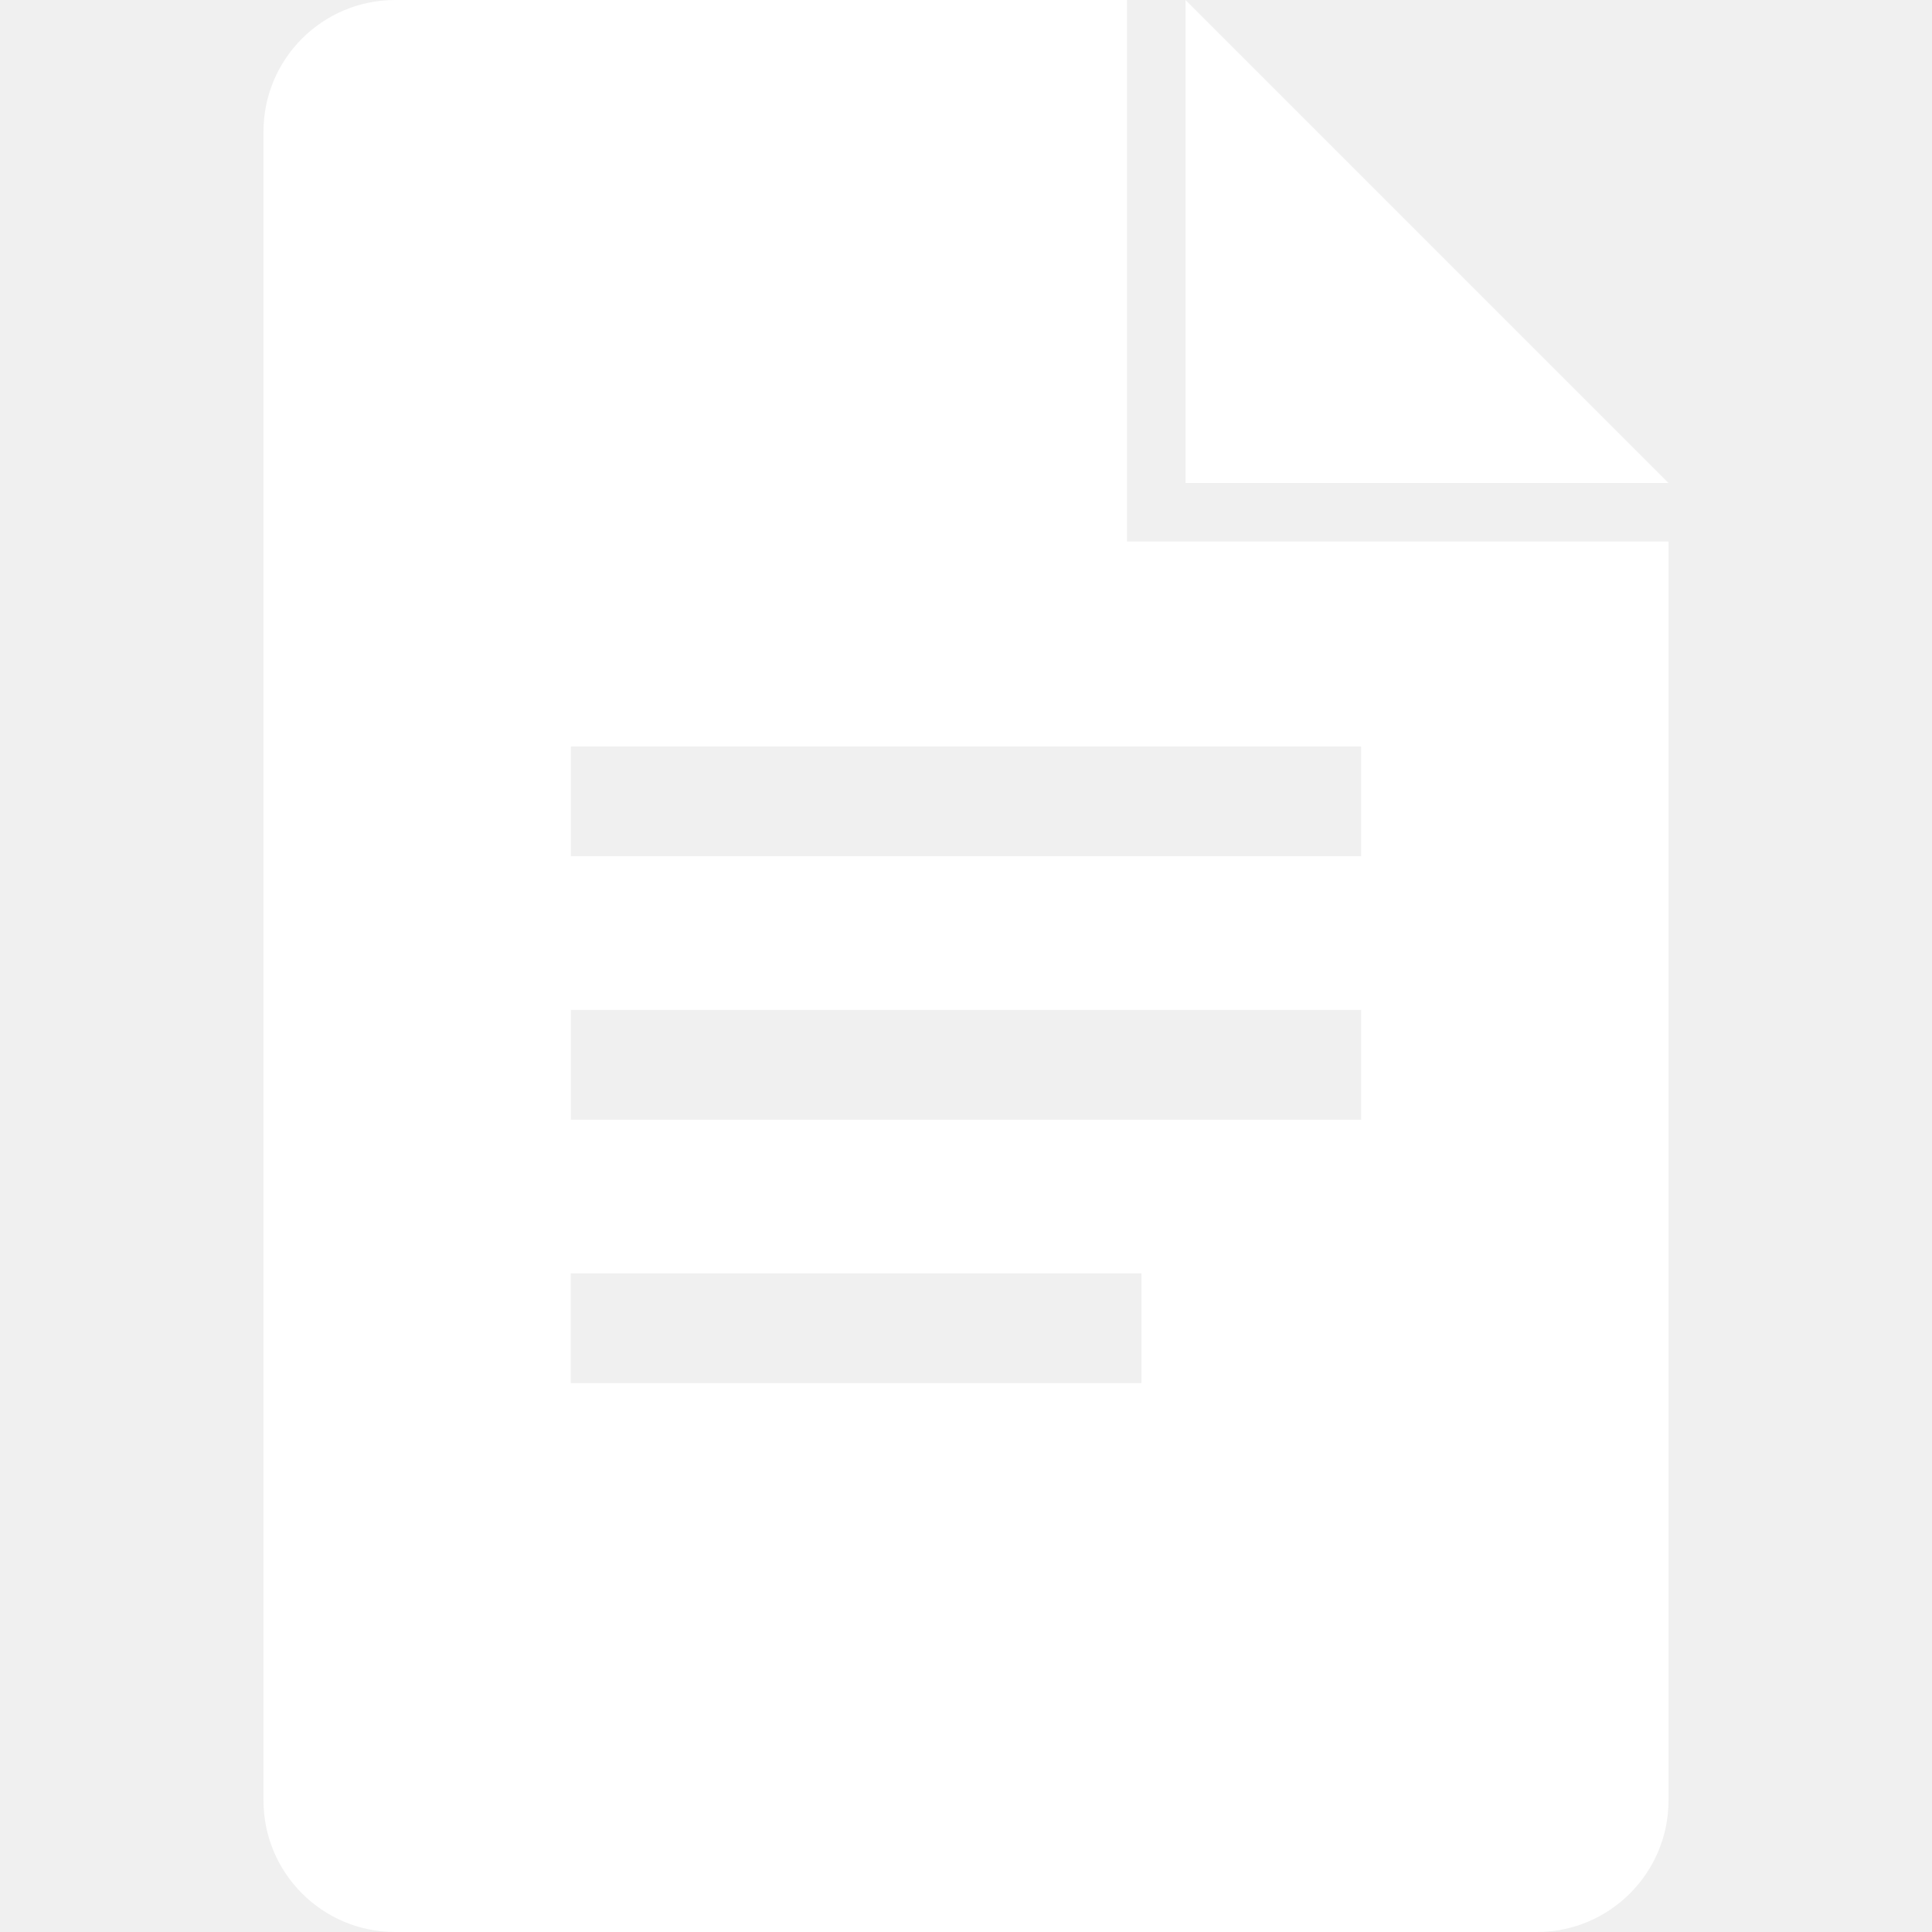
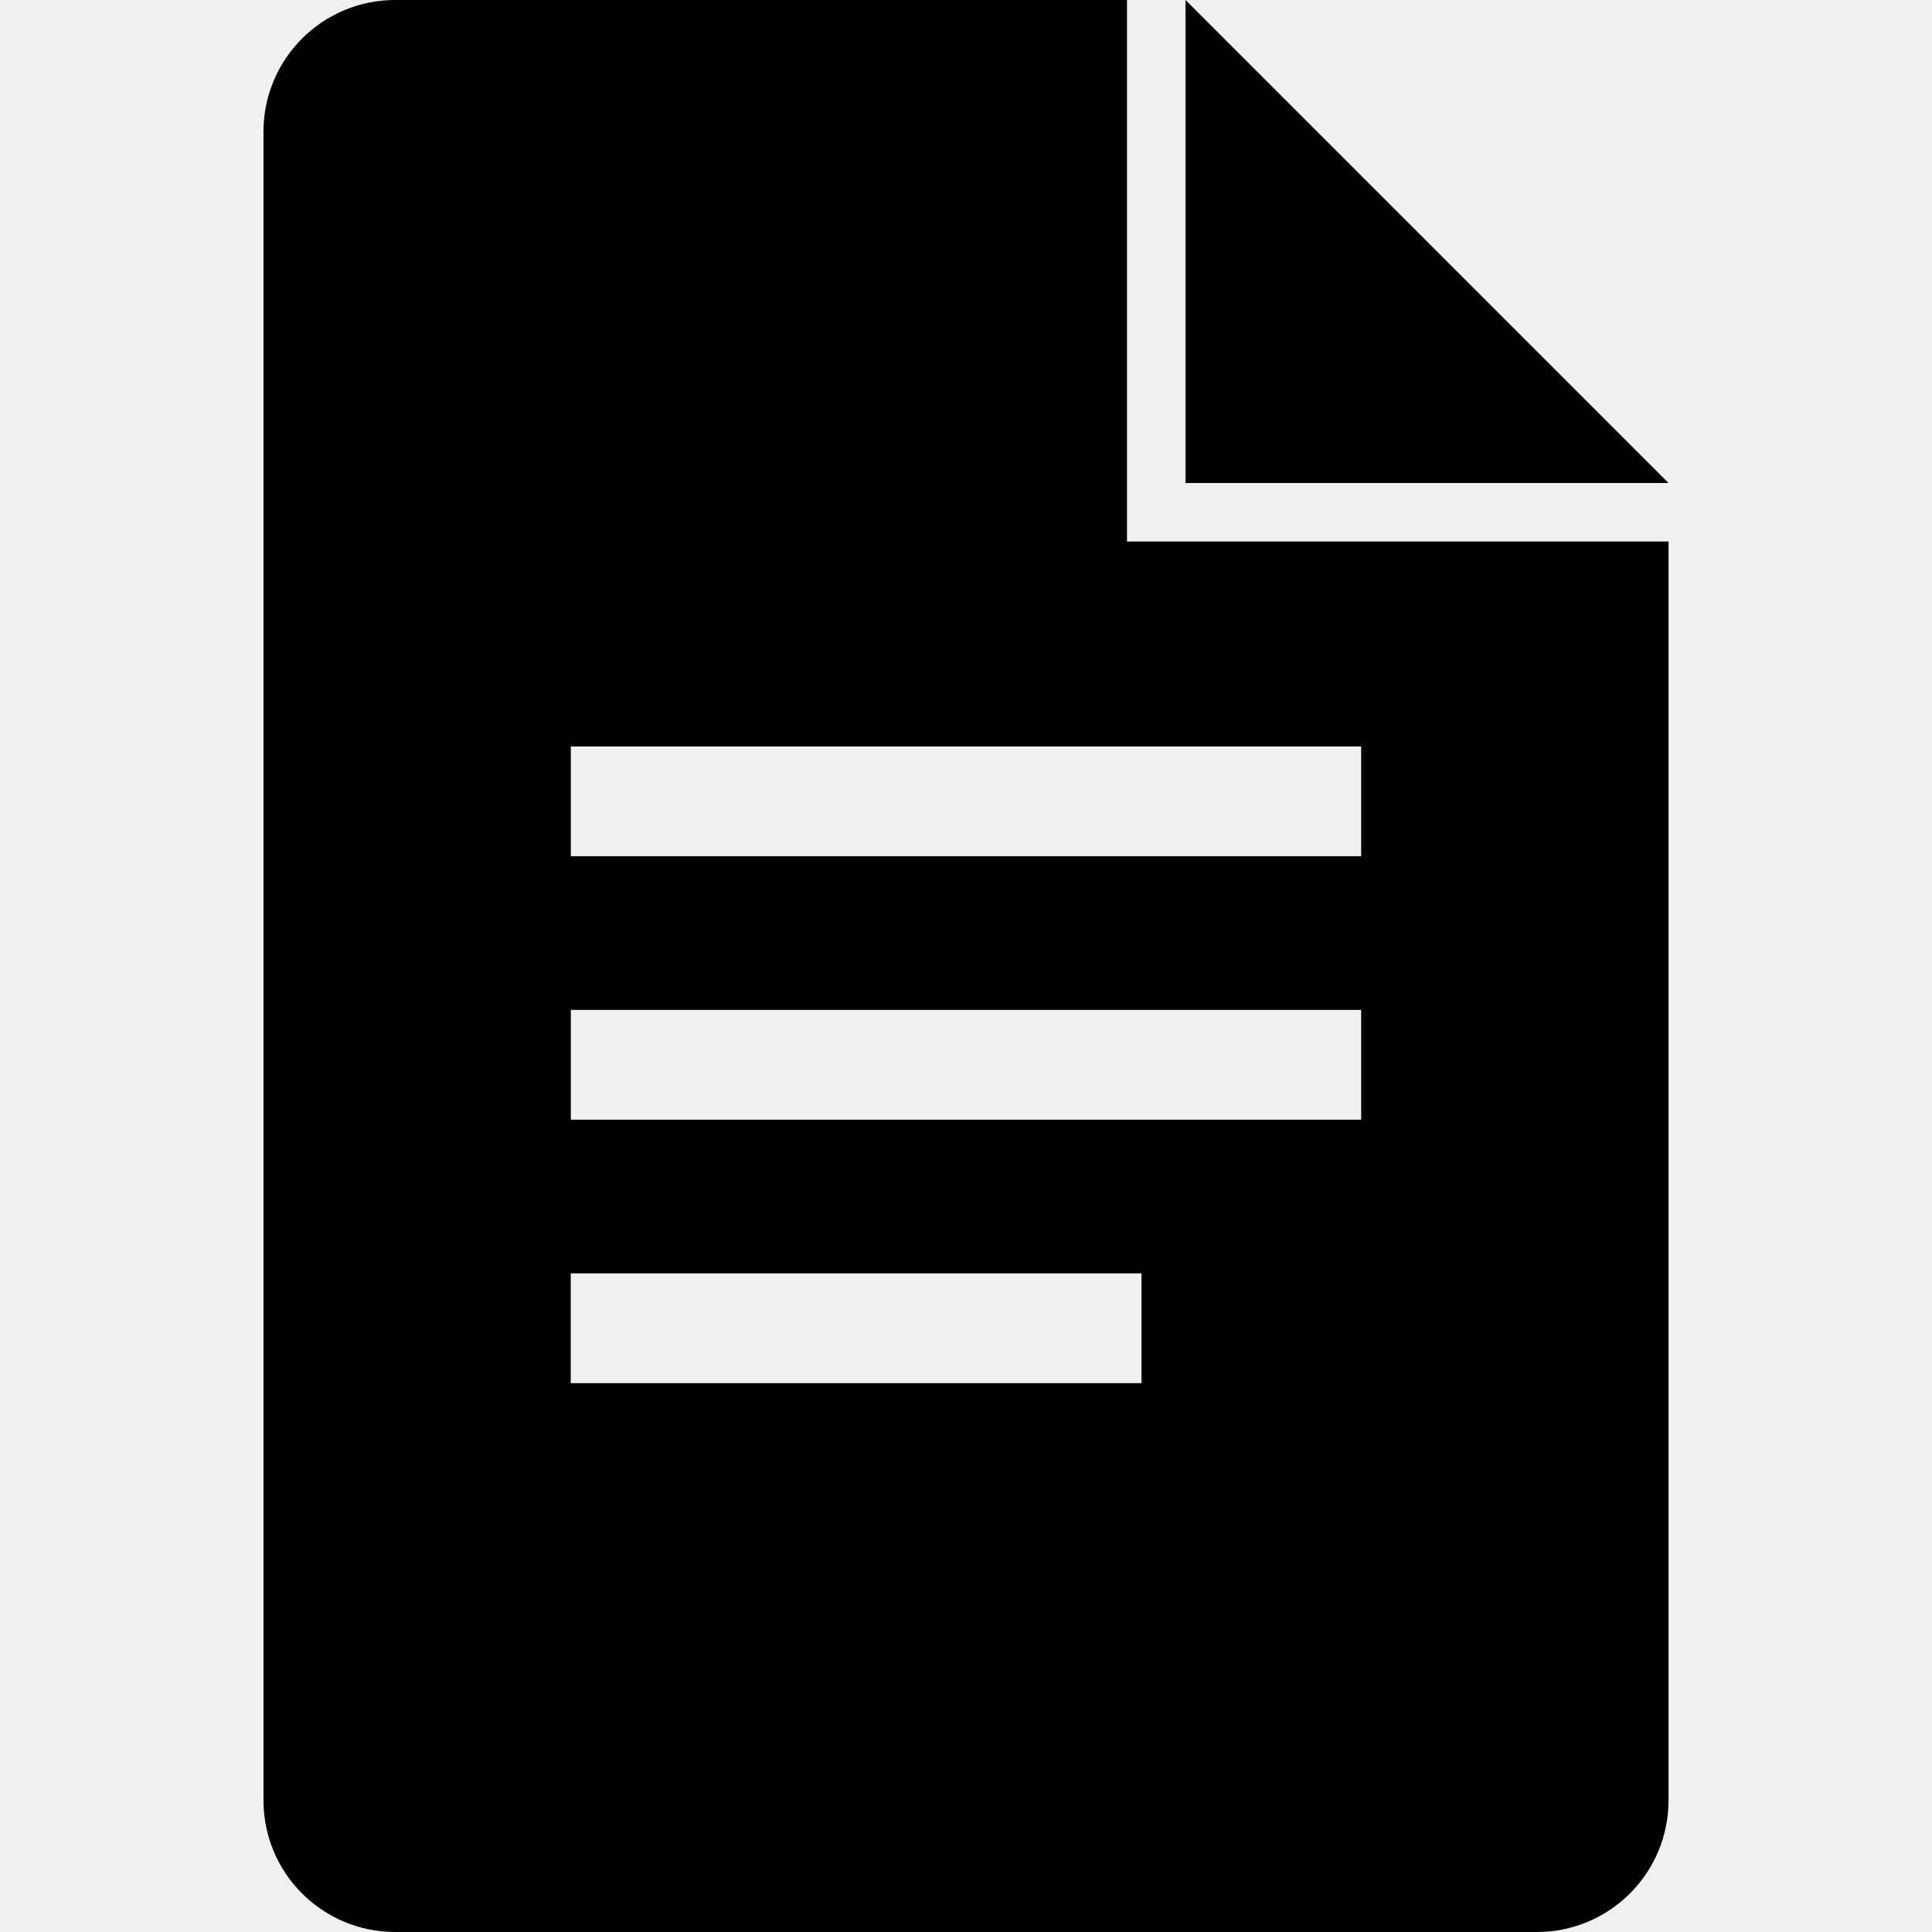
<svg xmlns="http://www.w3.org/2000/svg" role="img" viewBox="0 0 24 24">
-   <path fill="white" d="M14.727 6.727H14V0H4.91c-.905 0-1.637.732-1.637 1.636v20.728c0 .904.732 1.636 1.636 1.636h14.182c.904 0 1.636-.732 1.636-1.636V6.727h-6zm-.545 10.455H7.09v-1.364h7.09v1.364zm2.727-3.273H7.091v-1.364h9.818v1.364zm0-3.273H7.091V9.273h9.818v1.363zM14.727 6h6l-6-6v6z" />
+   <path d="M14.727 6.727H14V0H4.91c-.905 0-1.637.732-1.637 1.636v20.728c0 .904.732 1.636 1.636 1.636h14.182c.904 0 1.636-.732 1.636-1.636V6.727h-6zm-.545 10.455H7.09v-1.364h7.09v1.364zm2.727-3.273H7.091v-1.364h9.818v1.364zm0-3.273H7.091V9.273h9.818v1.363zM14.727 6h6l-6-6v6z" />
</svg>
